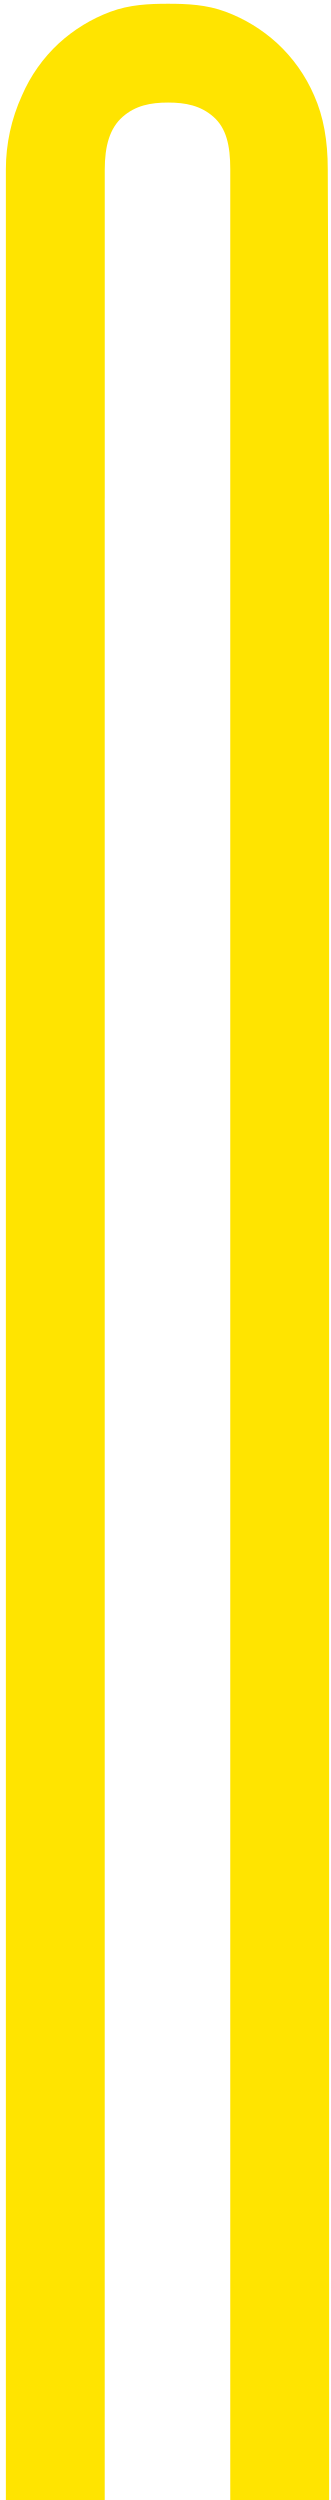
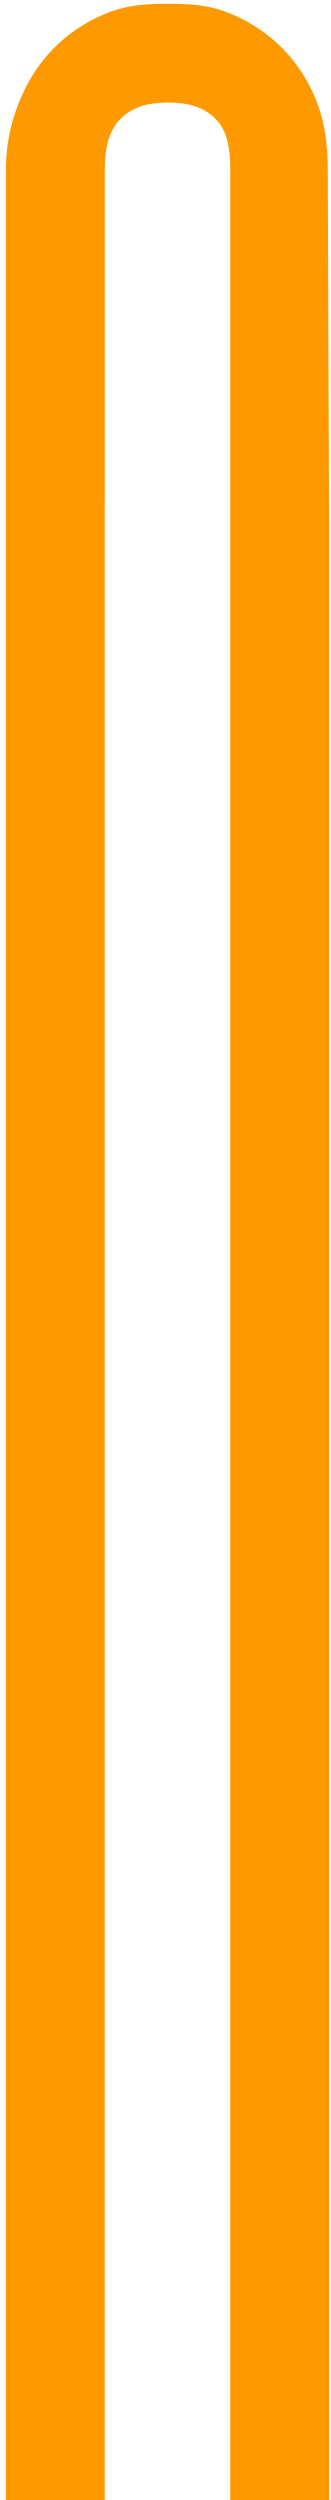
<svg xmlns="http://www.w3.org/2000/svg" width="44" height="333" viewBox="0 0 44 333" fill="none">
-   <path fill-rule="evenodd" clip-rule="evenodd" d="M7.85 5.759C9.847 3.933 12.176 2.509 14.711 1.565C17.249 0.62 19.806 0.5 22.383 0.5C24.96 0.5 27.519 0.62 30.055 1.565C32.591 2.508 34.92 3.933 36.916 5.759C39.029 7.71 40.707 10.083 41.844 12.724C43.092 15.521 43.659 18.749 43.659 22.537L43.83 68.505H43.838V333H30.671V22.537C30.671 19.352 30.139 17.068 28.433 15.563C26.728 14.058 24.714 13.661 22.383 13.661C20.053 13.661 18.039 14.058 16.333 15.563C14.627 17.068 13.954 19.411 13.954 22.593V66.376H13.949V333H0.782L0.782 70.754C0.782 70.711 0.782 70.673 0.782 70.634V22.537C0.787 19.151 1.517 15.805 2.924 12.724C4.06 10.084 5.738 7.711 7.849 5.759H7.85Z" fill="#FFE400" />
+   <path fill-rule="evenodd" clip-rule="evenodd" d="M7.85 5.759C9.847 3.933 12.176 2.509 14.711 1.565C17.249 0.62 19.806 0.5 22.383 0.5C24.96 0.5 27.519 0.62 30.055 1.565C32.591 2.508 34.92 3.933 36.916 5.759C39.029 7.71 40.707 10.083 41.844 12.724C43.092 15.521 43.659 18.749 43.659 22.537L43.83 68.505H43.838V333H30.671V22.537C30.671 19.352 30.139 17.068 28.433 15.563C26.728 14.058 24.714 13.661 22.383 13.661C20.053 13.661 18.039 14.058 16.333 15.563C14.627 17.068 13.954 19.411 13.954 22.593V66.376H13.949V333H0.782L0.782 70.754C0.782 70.711 0.782 70.673 0.782 70.634V22.537C0.787 19.151 1.517 15.805 2.924 12.724C4.06 10.084 5.738 7.711 7.849 5.759H7.85Z" fill="#FF9900" />
</svg>
